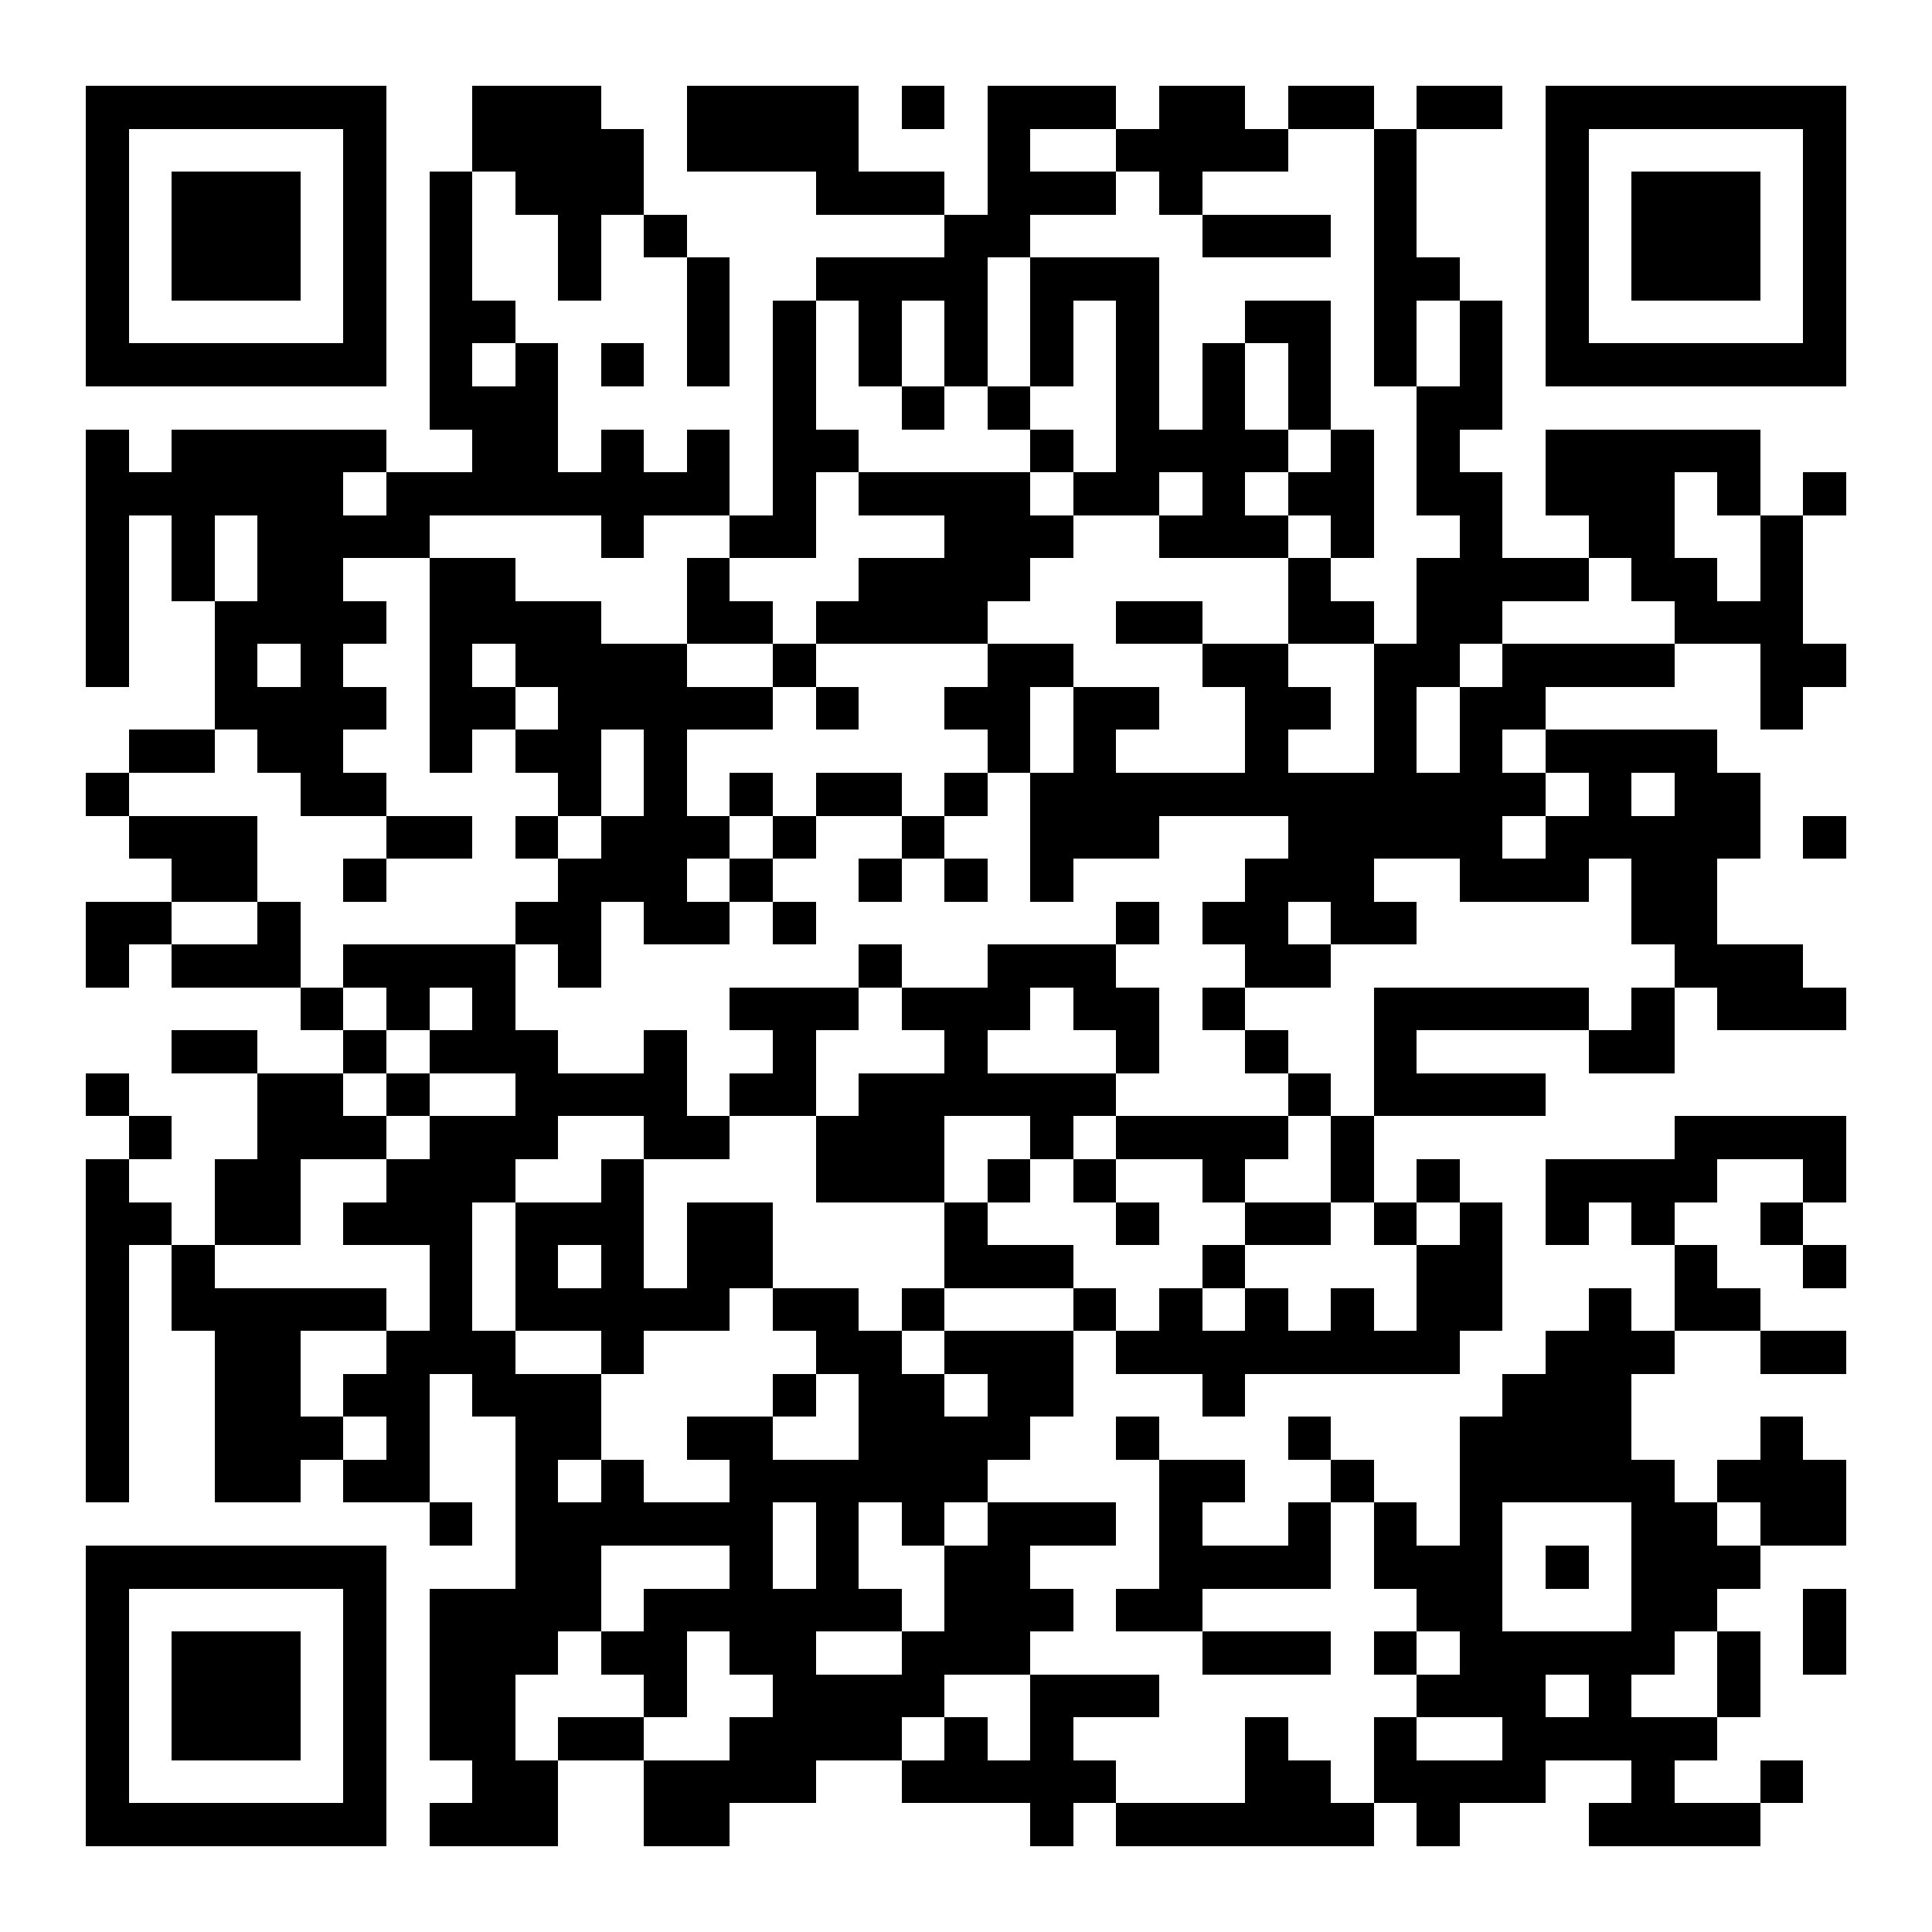
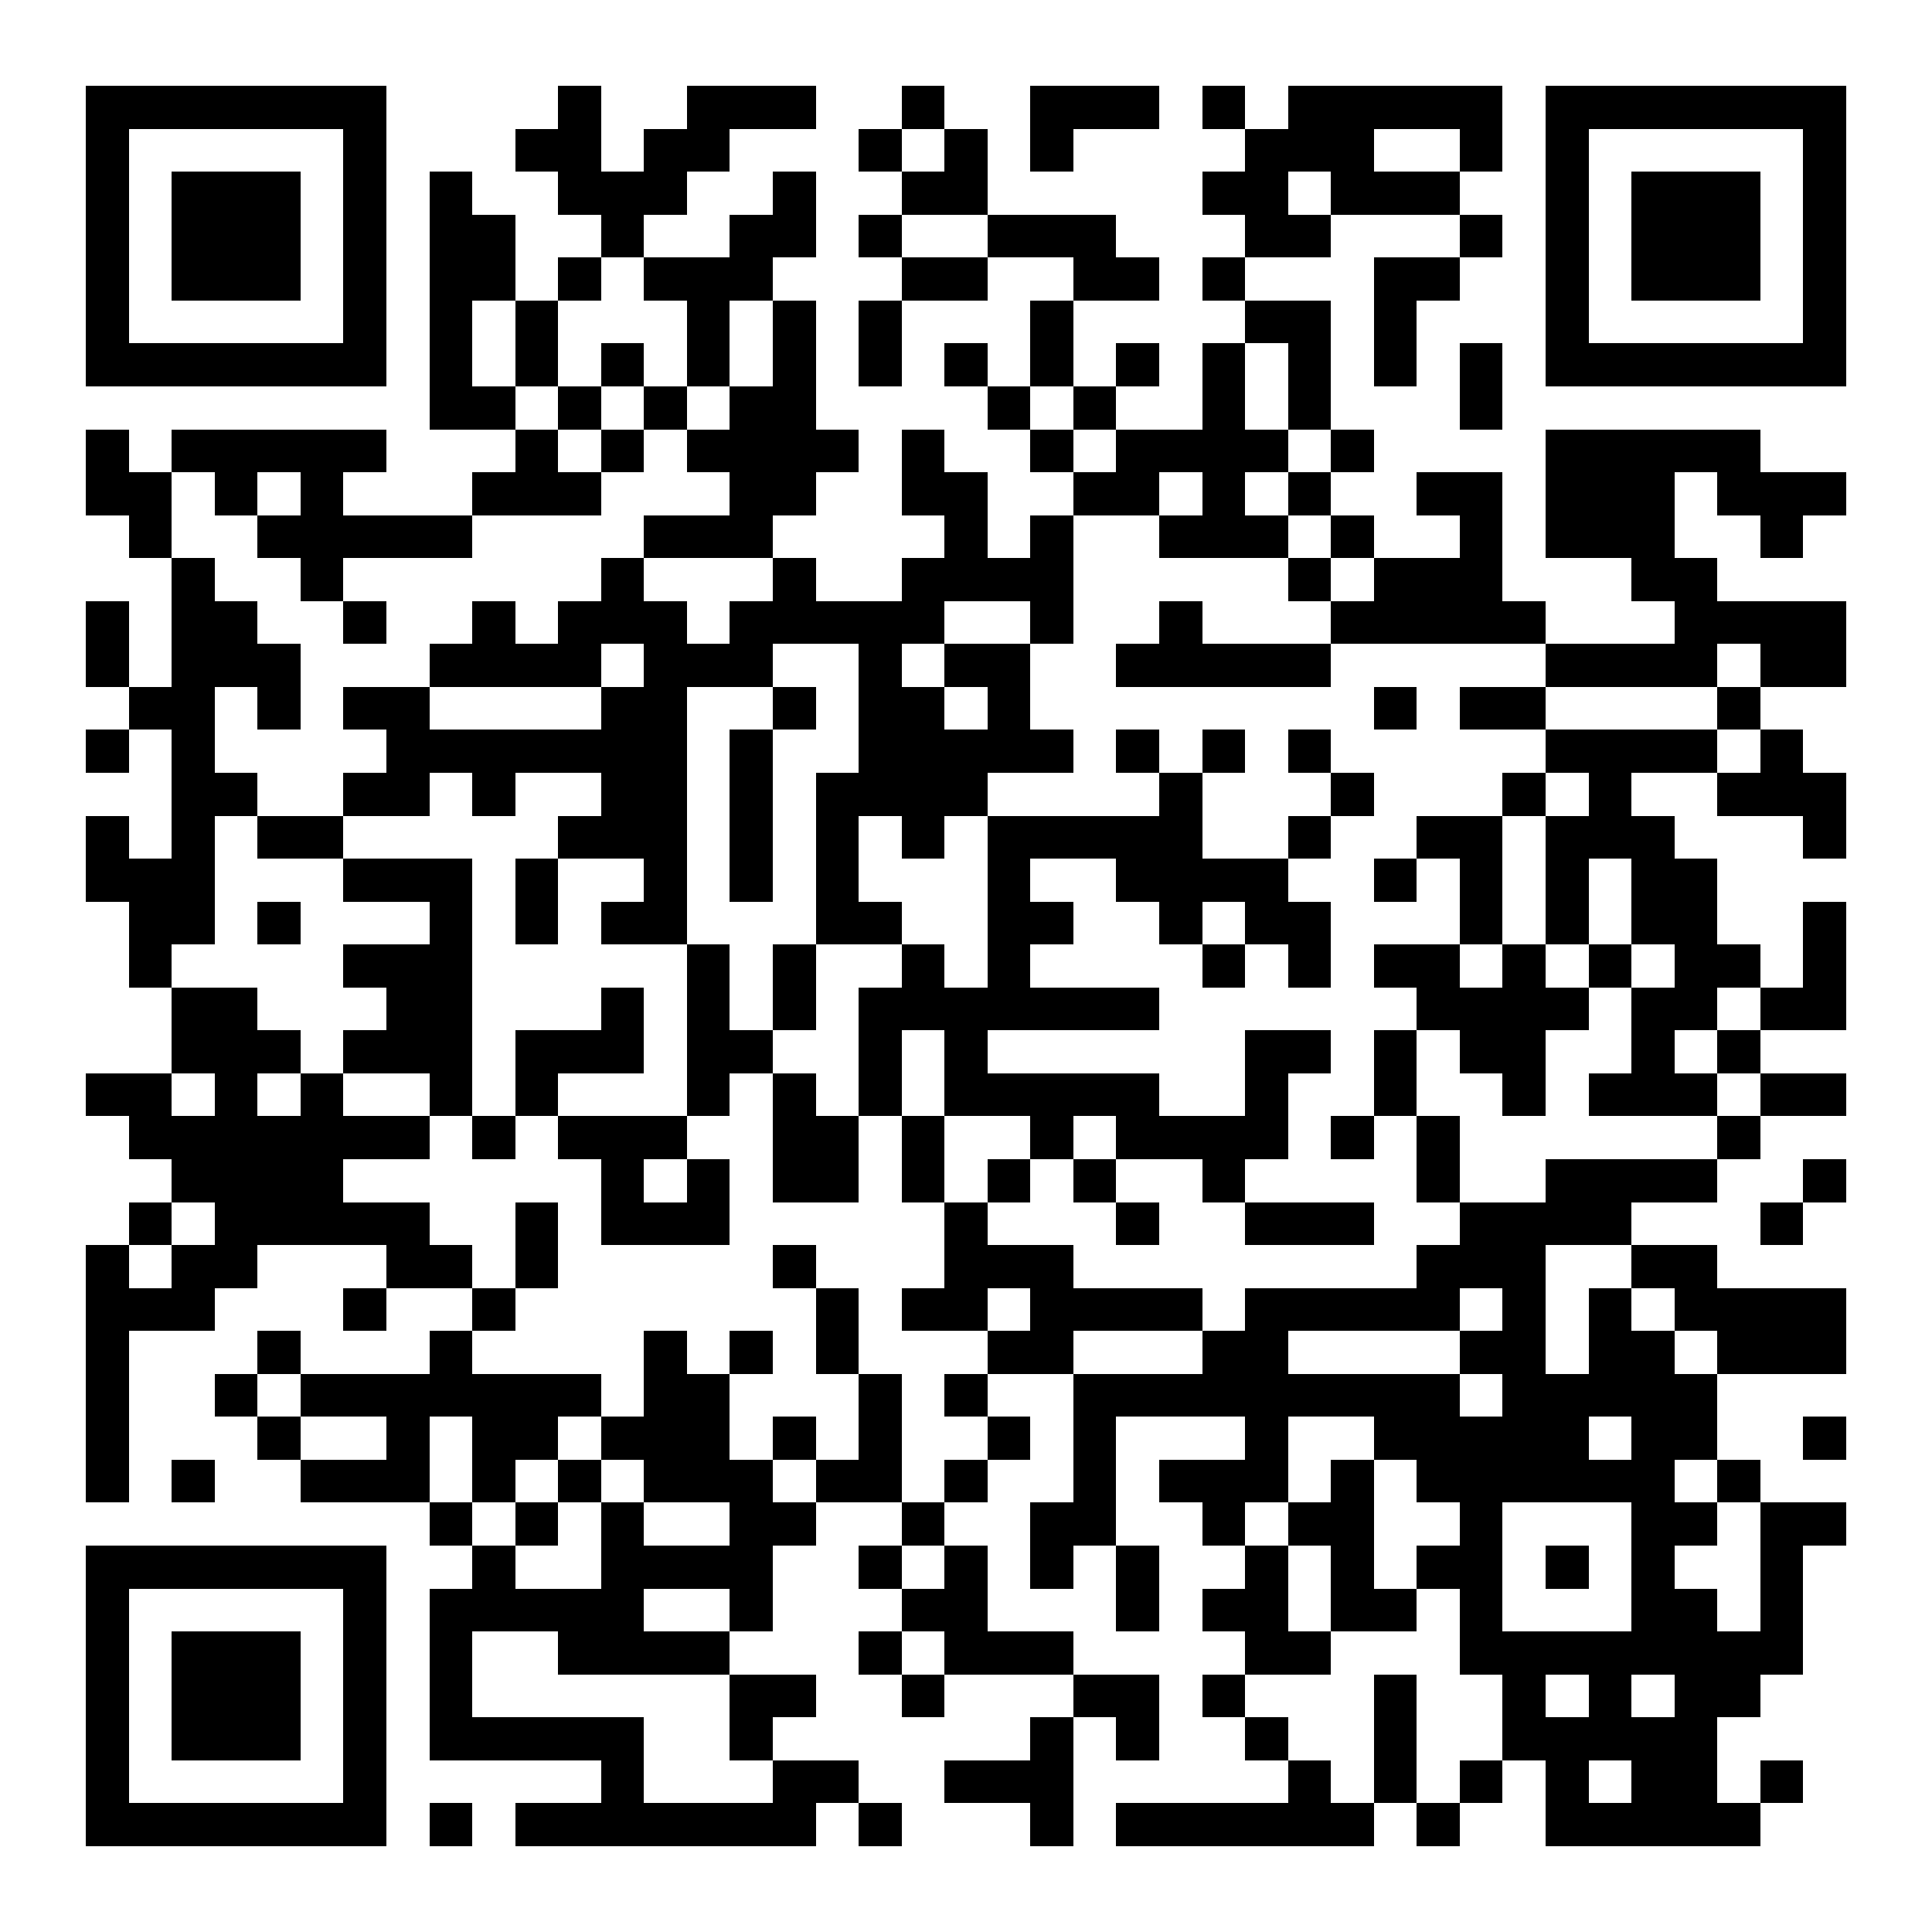
<svg xmlns="http://www.w3.org/2000/svg" viewBox="0 0 45 45" shape-rendering="crispEdges">
  <rect width="45" height="45" fill="#fff" />
-   <path d="M2,2h1v1h-1zM3,2h1v1h-1zM4,2h1v1h-1zM5,2h1v1h-1zM6,2h1v1h-1zM7,2h1v1h-1zM8,2h1v1h-1zM11,2h1v1h-1zM12,2h1v1h-1zM13,2h1v1h-1zM16,2h1v1h-1zM17,2h1v1h-1zM18,2h1v1h-1zM19,2h1v1h-1zM21,2h1v1h-1zM23,2h1v1h-1zM24,2h1v1h-1zM25,2h1v1h-1zM27,2h1v1h-1zM28,2h1v1h-1zM30,2h1v1h-1zM31,2h1v1h-1zM33,2h1v1h-1zM34,2h1v1h-1zM36,2h1v1h-1zM37,2h1v1h-1zM38,2h1v1h-1zM39,2h1v1h-1zM40,2h1v1h-1zM41,2h1v1h-1zM42,2h1v1h-1zM2,3h1v1h-1zM8,3h1v1h-1zM11,3h1v1h-1zM12,3h1v1h-1zM13,3h1v1h-1zM14,3h1v1h-1zM16,3h1v1h-1zM17,3h1v1h-1zM18,3h1v1h-1zM19,3h1v1h-1zM23,3h1v1h-1zM26,3h1v1h-1zM27,3h1v1h-1zM28,3h1v1h-1zM29,3h1v1h-1zM32,3h1v1h-1zM36,3h1v1h-1zM42,3h1v1h-1zM2,4h1v1h-1zM4,4h1v1h-1zM5,4h1v1h-1zM6,4h1v1h-1zM8,4h1v1h-1zM10,4h1v1h-1zM12,4h1v1h-1zM13,4h1v1h-1zM14,4h1v1h-1zM19,4h1v1h-1zM20,4h1v1h-1zM21,4h1v1h-1zM23,4h1v1h-1zM24,4h1v1h-1zM25,4h1v1h-1zM27,4h1v1h-1zM32,4h1v1h-1zM36,4h1v1h-1zM38,4h1v1h-1zM39,4h1v1h-1zM40,4h1v1h-1zM42,4h1v1h-1zM2,5h1v1h-1zM4,5h1v1h-1zM5,5h1v1h-1zM6,5h1v1h-1zM8,5h1v1h-1zM10,5h1v1h-1zM13,5h1v1h-1zM15,5h1v1h-1zM22,5h1v1h-1zM23,5h1v1h-1zM28,5h1v1h-1zM29,5h1v1h-1zM30,5h1v1h-1zM32,5h1v1h-1zM36,5h1v1h-1zM38,5h1v1h-1zM39,5h1v1h-1zM40,5h1v1h-1zM42,5h1v1h-1zM2,6h1v1h-1zM4,6h1v1h-1zM5,6h1v1h-1zM6,6h1v1h-1zM8,6h1v1h-1zM10,6h1v1h-1zM13,6h1v1h-1zM16,6h1v1h-1zM19,6h1v1h-1zM20,6h1v1h-1zM21,6h1v1h-1zM22,6h1v1h-1zM24,6h1v1h-1zM25,6h1v1h-1zM26,6h1v1h-1zM32,6h1v1h-1zM33,6h1v1h-1zM36,6h1v1h-1zM38,6h1v1h-1zM39,6h1v1h-1zM40,6h1v1h-1zM42,6h1v1h-1zM2,7h1v1h-1zM8,7h1v1h-1zM10,7h1v1h-1zM11,7h1v1h-1zM16,7h1v1h-1zM18,7h1v1h-1zM20,7h1v1h-1zM22,7h1v1h-1zM24,7h1v1h-1zM26,7h1v1h-1zM29,7h1v1h-1zM30,7h1v1h-1zM32,7h1v1h-1zM34,7h1v1h-1zM36,7h1v1h-1zM42,7h1v1h-1zM2,8h1v1h-1zM3,8h1v1h-1zM4,8h1v1h-1zM5,8h1v1h-1zM6,8h1v1h-1zM7,8h1v1h-1zM8,8h1v1h-1zM10,8h1v1h-1zM12,8h1v1h-1zM14,8h1v1h-1zM16,8h1v1h-1zM18,8h1v1h-1zM20,8h1v1h-1zM22,8h1v1h-1zM24,8h1v1h-1zM26,8h1v1h-1zM28,8h1v1h-1zM30,8h1v1h-1zM32,8h1v1h-1zM34,8h1v1h-1zM36,8h1v1h-1zM37,8h1v1h-1zM38,8h1v1h-1zM39,8h1v1h-1zM40,8h1v1h-1zM41,8h1v1h-1zM42,8h1v1h-1zM10,9h1v1h-1zM11,9h1v1h-1zM12,9h1v1h-1zM18,9h1v1h-1zM21,9h1v1h-1zM23,9h1v1h-1zM26,9h1v1h-1zM28,9h1v1h-1zM30,9h1v1h-1zM33,9h1v1h-1zM34,9h1v1h-1zM2,10h1v1h-1zM4,10h1v1h-1zM5,10h1v1h-1zM6,10h1v1h-1zM7,10h1v1h-1zM8,10h1v1h-1zM11,10h1v1h-1zM12,10h1v1h-1zM14,10h1v1h-1zM16,10h1v1h-1zM18,10h1v1h-1zM19,10h1v1h-1zM24,10h1v1h-1zM26,10h1v1h-1zM27,10h1v1h-1zM28,10h1v1h-1zM29,10h1v1h-1zM31,10h1v1h-1zM33,10h1v1h-1zM36,10h1v1h-1zM37,10h1v1h-1zM38,10h1v1h-1zM39,10h1v1h-1zM40,10h1v1h-1zM2,11h1v1h-1zM3,11h1v1h-1zM4,11h1v1h-1zM5,11h1v1h-1zM6,11h1v1h-1zM7,11h1v1h-1zM9,11h1v1h-1zM10,11h1v1h-1zM11,11h1v1h-1zM12,11h1v1h-1zM13,11h1v1h-1zM14,11h1v1h-1zM15,11h1v1h-1zM16,11h1v1h-1zM18,11h1v1h-1zM20,11h1v1h-1zM21,11h1v1h-1zM22,11h1v1h-1zM23,11h1v1h-1zM25,11h1v1h-1zM26,11h1v1h-1zM28,11h1v1h-1zM30,11h1v1h-1zM31,11h1v1h-1zM33,11h1v1h-1zM34,11h1v1h-1zM36,11h1v1h-1zM37,11h1v1h-1zM38,11h1v1h-1zM40,11h1v1h-1zM42,11h1v1h-1zM2,12h1v1h-1zM4,12h1v1h-1zM6,12h1v1h-1zM7,12h1v1h-1zM8,12h1v1h-1zM9,12h1v1h-1zM14,12h1v1h-1zM17,12h1v1h-1zM18,12h1v1h-1zM22,12h1v1h-1zM23,12h1v1h-1zM24,12h1v1h-1zM27,12h1v1h-1zM28,12h1v1h-1zM29,12h1v1h-1zM31,12h1v1h-1zM34,12h1v1h-1zM37,12h1v1h-1zM38,12h1v1h-1zM41,12h1v1h-1zM2,13h1v1h-1zM4,13h1v1h-1zM6,13h1v1h-1zM7,13h1v1h-1zM10,13h1v1h-1zM11,13h1v1h-1zM16,13h1v1h-1zM20,13h1v1h-1zM21,13h1v1h-1zM22,13h1v1h-1zM23,13h1v1h-1zM30,13h1v1h-1zM33,13h1v1h-1zM34,13h1v1h-1zM35,13h1v1h-1zM36,13h1v1h-1zM38,13h1v1h-1zM39,13h1v1h-1zM41,13h1v1h-1zM2,14h1v1h-1zM5,14h1v1h-1zM6,14h1v1h-1zM7,14h1v1h-1zM8,14h1v1h-1zM10,14h1v1h-1zM11,14h1v1h-1zM12,14h1v1h-1zM13,14h1v1h-1zM16,14h1v1h-1zM17,14h1v1h-1zM19,14h1v1h-1zM20,14h1v1h-1zM21,14h1v1h-1zM22,14h1v1h-1zM26,14h1v1h-1zM27,14h1v1h-1zM30,14h1v1h-1zM31,14h1v1h-1zM33,14h1v1h-1zM34,14h1v1h-1zM39,14h1v1h-1zM40,14h1v1h-1zM41,14h1v1h-1zM2,15h1v1h-1zM5,15h1v1h-1zM7,15h1v1h-1zM10,15h1v1h-1zM12,15h1v1h-1zM13,15h1v1h-1zM14,15h1v1h-1zM15,15h1v1h-1zM18,15h1v1h-1zM23,15h1v1h-1zM24,15h1v1h-1zM28,15h1v1h-1zM29,15h1v1h-1zM32,15h1v1h-1zM33,15h1v1h-1zM35,15h1v1h-1zM36,15h1v1h-1zM37,15h1v1h-1zM38,15h1v1h-1zM41,15h1v1h-1zM42,15h1v1h-1zM5,16h1v1h-1zM6,16h1v1h-1zM7,16h1v1h-1zM8,16h1v1h-1zM10,16h1v1h-1zM11,16h1v1h-1zM13,16h1v1h-1zM14,16h1v1h-1zM15,16h1v1h-1zM16,16h1v1h-1zM17,16h1v1h-1zM19,16h1v1h-1zM22,16h1v1h-1zM23,16h1v1h-1zM25,16h1v1h-1zM26,16h1v1h-1zM29,16h1v1h-1zM30,16h1v1h-1zM32,16h1v1h-1zM34,16h1v1h-1zM35,16h1v1h-1zM41,16h1v1h-1zM3,17h1v1h-1zM4,17h1v1h-1zM6,17h1v1h-1zM7,17h1v1h-1zM10,17h1v1h-1zM12,17h1v1h-1zM13,17h1v1h-1zM15,17h1v1h-1zM23,17h1v1h-1zM25,17h1v1h-1zM29,17h1v1h-1zM32,17h1v1h-1zM34,17h1v1h-1zM36,17h1v1h-1zM37,17h1v1h-1zM38,17h1v1h-1zM39,17h1v1h-1zM2,18h1v1h-1zM7,18h1v1h-1zM8,18h1v1h-1zM13,18h1v1h-1zM15,18h1v1h-1zM17,18h1v1h-1zM19,18h1v1h-1zM20,18h1v1h-1zM22,18h1v1h-1zM24,18h1v1h-1zM25,18h1v1h-1zM26,18h1v1h-1zM27,18h1v1h-1zM28,18h1v1h-1zM29,18h1v1h-1zM30,18h1v1h-1zM31,18h1v1h-1zM32,18h1v1h-1zM33,18h1v1h-1zM34,18h1v1h-1zM35,18h1v1h-1zM37,18h1v1h-1zM39,18h1v1h-1zM40,18h1v1h-1zM3,19h1v1h-1zM4,19h1v1h-1zM5,19h1v1h-1zM9,19h1v1h-1zM10,19h1v1h-1zM12,19h1v1h-1zM14,19h1v1h-1zM15,19h1v1h-1zM16,19h1v1h-1zM18,19h1v1h-1zM21,19h1v1h-1zM24,19h1v1h-1zM25,19h1v1h-1zM26,19h1v1h-1zM30,19h1v1h-1zM31,19h1v1h-1zM32,19h1v1h-1zM33,19h1v1h-1zM34,19h1v1h-1zM36,19h1v1h-1zM37,19h1v1h-1zM38,19h1v1h-1zM39,19h1v1h-1zM40,19h1v1h-1zM42,19h1v1h-1zM4,20h1v1h-1zM5,20h1v1h-1zM8,20h1v1h-1zM13,20h1v1h-1zM14,20h1v1h-1zM15,20h1v1h-1zM17,20h1v1h-1zM20,20h1v1h-1zM22,20h1v1h-1zM24,20h1v1h-1zM29,20h1v1h-1zM30,20h1v1h-1zM31,20h1v1h-1zM34,20h1v1h-1zM35,20h1v1h-1zM36,20h1v1h-1zM38,20h1v1h-1zM39,20h1v1h-1zM2,21h1v1h-1zM3,21h1v1h-1zM6,21h1v1h-1zM12,21h1v1h-1zM13,21h1v1h-1zM15,21h1v1h-1zM16,21h1v1h-1zM18,21h1v1h-1zM26,21h1v1h-1zM28,21h1v1h-1zM29,21h1v1h-1zM31,21h1v1h-1zM32,21h1v1h-1zM38,21h1v1h-1zM39,21h1v1h-1zM2,22h1v1h-1zM4,22h1v1h-1zM5,22h1v1h-1zM6,22h1v1h-1zM8,22h1v1h-1zM9,22h1v1h-1zM10,22h1v1h-1zM11,22h1v1h-1zM13,22h1v1h-1zM20,22h1v1h-1zM23,22h1v1h-1zM24,22h1v1h-1zM25,22h1v1h-1zM29,22h1v1h-1zM30,22h1v1h-1zM39,22h1v1h-1zM40,22h1v1h-1zM41,22h1v1h-1zM7,23h1v1h-1zM9,23h1v1h-1zM11,23h1v1h-1zM17,23h1v1h-1zM18,23h1v1h-1zM19,23h1v1h-1zM21,23h1v1h-1zM22,23h1v1h-1zM23,23h1v1h-1zM25,23h1v1h-1zM26,23h1v1h-1zM28,23h1v1h-1zM32,23h1v1h-1zM33,23h1v1h-1zM34,23h1v1h-1zM35,23h1v1h-1zM36,23h1v1h-1zM38,23h1v1h-1zM40,23h1v1h-1zM41,23h1v1h-1zM42,23h1v1h-1zM4,24h1v1h-1zM5,24h1v1h-1zM8,24h1v1h-1zM10,24h1v1h-1zM11,24h1v1h-1zM12,24h1v1h-1zM15,24h1v1h-1zM18,24h1v1h-1zM22,24h1v1h-1zM26,24h1v1h-1zM29,24h1v1h-1zM32,24h1v1h-1zM37,24h1v1h-1zM38,24h1v1h-1zM2,25h1v1h-1zM6,25h1v1h-1zM7,25h1v1h-1zM9,25h1v1h-1zM12,25h1v1h-1zM13,25h1v1h-1zM14,25h1v1h-1zM15,25h1v1h-1zM17,25h1v1h-1zM18,25h1v1h-1zM20,25h1v1h-1zM21,25h1v1h-1zM22,25h1v1h-1zM23,25h1v1h-1zM24,25h1v1h-1zM25,25h1v1h-1zM30,25h1v1h-1zM32,25h1v1h-1zM33,25h1v1h-1zM34,25h1v1h-1zM35,25h1v1h-1zM3,26h1v1h-1zM6,26h1v1h-1zM7,26h1v1h-1zM8,26h1v1h-1zM10,26h1v1h-1zM11,26h1v1h-1zM12,26h1v1h-1zM15,26h1v1h-1zM16,26h1v1h-1zM19,26h1v1h-1zM20,26h1v1h-1zM21,26h1v1h-1zM24,26h1v1h-1zM26,26h1v1h-1zM27,26h1v1h-1zM28,26h1v1h-1zM29,26h1v1h-1zM31,26h1v1h-1zM39,26h1v1h-1zM40,26h1v1h-1zM41,26h1v1h-1zM42,26h1v1h-1zM2,27h1v1h-1zM5,27h1v1h-1zM6,27h1v1h-1zM9,27h1v1h-1zM10,27h1v1h-1zM11,27h1v1h-1zM14,27h1v1h-1zM19,27h1v1h-1zM20,27h1v1h-1zM21,27h1v1h-1zM23,27h1v1h-1zM25,27h1v1h-1zM28,27h1v1h-1zM31,27h1v1h-1zM33,27h1v1h-1zM36,27h1v1h-1zM37,27h1v1h-1zM38,27h1v1h-1zM39,27h1v1h-1zM42,27h1v1h-1zM2,28h1v1h-1zM3,28h1v1h-1zM5,28h1v1h-1zM6,28h1v1h-1zM8,28h1v1h-1zM9,28h1v1h-1zM10,28h1v1h-1zM12,28h1v1h-1zM13,28h1v1h-1zM14,28h1v1h-1zM16,28h1v1h-1zM17,28h1v1h-1zM22,28h1v1h-1zM26,28h1v1h-1zM29,28h1v1h-1zM30,28h1v1h-1zM32,28h1v1h-1zM34,28h1v1h-1zM36,28h1v1h-1zM38,28h1v1h-1zM41,28h1v1h-1zM2,29h1v1h-1zM4,29h1v1h-1zM10,29h1v1h-1zM12,29h1v1h-1zM14,29h1v1h-1zM16,29h1v1h-1zM17,29h1v1h-1zM22,29h1v1h-1zM23,29h1v1h-1zM24,29h1v1h-1zM28,29h1v1h-1zM33,29h1v1h-1zM34,29h1v1h-1zM39,29h1v1h-1zM42,29h1v1h-1zM2,30h1v1h-1zM4,30h1v1h-1zM5,30h1v1h-1zM6,30h1v1h-1zM7,30h1v1h-1zM8,30h1v1h-1zM10,30h1v1h-1zM12,30h1v1h-1zM13,30h1v1h-1zM14,30h1v1h-1zM15,30h1v1h-1zM16,30h1v1h-1zM18,30h1v1h-1zM19,30h1v1h-1zM21,30h1v1h-1zM25,30h1v1h-1zM27,30h1v1h-1zM29,30h1v1h-1zM31,30h1v1h-1zM33,30h1v1h-1zM34,30h1v1h-1zM37,30h1v1h-1zM39,30h1v1h-1zM40,30h1v1h-1zM2,31h1v1h-1zM5,31h1v1h-1zM6,31h1v1h-1zM9,31h1v1h-1zM10,31h1v1h-1zM11,31h1v1h-1zM14,31h1v1h-1zM19,31h1v1h-1zM20,31h1v1h-1zM22,31h1v1h-1zM23,31h1v1h-1zM24,31h1v1h-1zM26,31h1v1h-1zM27,31h1v1h-1zM28,31h1v1h-1zM29,31h1v1h-1zM30,31h1v1h-1zM31,31h1v1h-1zM32,31h1v1h-1zM33,31h1v1h-1zM36,31h1v1h-1zM37,31h1v1h-1zM38,31h1v1h-1zM41,31h1v1h-1zM42,31h1v1h-1zM2,32h1v1h-1zM5,32h1v1h-1zM6,32h1v1h-1zM8,32h1v1h-1zM9,32h1v1h-1zM11,32h1v1h-1zM12,32h1v1h-1zM13,32h1v1h-1zM18,32h1v1h-1zM20,32h1v1h-1zM21,32h1v1h-1zM23,32h1v1h-1zM24,32h1v1h-1zM28,32h1v1h-1zM35,32h1v1h-1zM36,32h1v1h-1zM37,32h1v1h-1zM2,33h1v1h-1zM5,33h1v1h-1zM6,33h1v1h-1zM7,33h1v1h-1zM9,33h1v1h-1zM12,33h1v1h-1zM13,33h1v1h-1zM16,33h1v1h-1zM17,33h1v1h-1zM20,33h1v1h-1zM21,33h1v1h-1zM22,33h1v1h-1zM23,33h1v1h-1zM26,33h1v1h-1zM30,33h1v1h-1zM34,33h1v1h-1zM35,33h1v1h-1zM36,33h1v1h-1zM37,33h1v1h-1zM41,33h1v1h-1zM2,34h1v1h-1zM5,34h1v1h-1zM6,34h1v1h-1zM8,34h1v1h-1zM9,34h1v1h-1zM12,34h1v1h-1zM14,34h1v1h-1zM17,34h1v1h-1zM18,34h1v1h-1zM19,34h1v1h-1zM20,34h1v1h-1zM21,34h1v1h-1zM22,34h1v1h-1zM27,34h1v1h-1zM28,34h1v1h-1zM31,34h1v1h-1zM34,34h1v1h-1zM35,34h1v1h-1zM36,34h1v1h-1zM37,34h1v1h-1zM38,34h1v1h-1zM40,34h1v1h-1zM41,34h1v1h-1zM42,34h1v1h-1zM10,35h1v1h-1zM12,35h1v1h-1zM13,35h1v1h-1zM14,35h1v1h-1zM15,35h1v1h-1zM16,35h1v1h-1zM17,35h1v1h-1zM19,35h1v1h-1zM21,35h1v1h-1zM23,35h1v1h-1zM24,35h1v1h-1zM25,35h1v1h-1zM27,35h1v1h-1zM30,35h1v1h-1zM32,35h1v1h-1zM34,35h1v1h-1zM38,35h1v1h-1zM39,35h1v1h-1zM41,35h1v1h-1zM42,35h1v1h-1zM2,36h1v1h-1zM3,36h1v1h-1zM4,36h1v1h-1zM5,36h1v1h-1zM6,36h1v1h-1zM7,36h1v1h-1zM8,36h1v1h-1zM12,36h1v1h-1zM13,36h1v1h-1zM17,36h1v1h-1zM19,36h1v1h-1zM22,36h1v1h-1zM23,36h1v1h-1zM27,36h1v1h-1zM28,36h1v1h-1zM29,36h1v1h-1zM30,36h1v1h-1zM32,36h1v1h-1zM33,36h1v1h-1zM34,36h1v1h-1zM36,36h1v1h-1zM38,36h1v1h-1zM39,36h1v1h-1zM40,36h1v1h-1zM2,37h1v1h-1zM8,37h1v1h-1zM10,37h1v1h-1zM11,37h1v1h-1zM12,37h1v1h-1zM13,37h1v1h-1zM15,37h1v1h-1zM16,37h1v1h-1zM17,37h1v1h-1zM18,37h1v1h-1zM19,37h1v1h-1zM20,37h1v1h-1zM22,37h1v1h-1zM23,37h1v1h-1zM24,37h1v1h-1zM26,37h1v1h-1zM27,37h1v1h-1zM33,37h1v1h-1zM34,37h1v1h-1zM38,37h1v1h-1zM39,37h1v1h-1zM42,37h1v1h-1zM2,38h1v1h-1zM4,38h1v1h-1zM5,38h1v1h-1zM6,38h1v1h-1zM8,38h1v1h-1zM10,38h1v1h-1zM11,38h1v1h-1zM12,38h1v1h-1zM14,38h1v1h-1zM15,38h1v1h-1zM17,38h1v1h-1zM18,38h1v1h-1zM21,38h1v1h-1zM22,38h1v1h-1zM23,38h1v1h-1zM28,38h1v1h-1zM29,38h1v1h-1zM30,38h1v1h-1zM32,38h1v1h-1zM34,38h1v1h-1zM35,38h1v1h-1zM36,38h1v1h-1zM37,38h1v1h-1zM38,38h1v1h-1zM40,38h1v1h-1zM42,38h1v1h-1zM2,39h1v1h-1zM4,39h1v1h-1zM5,39h1v1h-1zM6,39h1v1h-1zM8,39h1v1h-1zM10,39h1v1h-1zM11,39h1v1h-1zM15,39h1v1h-1zM18,39h1v1h-1zM19,39h1v1h-1zM20,39h1v1h-1zM21,39h1v1h-1zM24,39h1v1h-1zM25,39h1v1h-1zM26,39h1v1h-1zM33,39h1v1h-1zM34,39h1v1h-1zM35,39h1v1h-1zM37,39h1v1h-1zM40,39h1v1h-1zM2,40h1v1h-1zM4,40h1v1h-1zM5,40h1v1h-1zM6,40h1v1h-1zM8,40h1v1h-1zM10,40h1v1h-1zM11,40h1v1h-1zM13,40h1v1h-1zM14,40h1v1h-1zM17,40h1v1h-1zM18,40h1v1h-1zM19,40h1v1h-1zM20,40h1v1h-1zM22,40h1v1h-1zM24,40h1v1h-1zM29,40h1v1h-1zM32,40h1v1h-1zM35,40h1v1h-1zM36,40h1v1h-1zM37,40h1v1h-1zM38,40h1v1h-1zM39,40h1v1h-1zM2,41h1v1h-1zM8,41h1v1h-1zM11,41h1v1h-1zM12,41h1v1h-1zM15,41h1v1h-1zM16,41h1v1h-1zM17,41h1v1h-1zM18,41h1v1h-1zM21,41h1v1h-1zM22,41h1v1h-1zM23,41h1v1h-1zM24,41h1v1h-1zM25,41h1v1h-1zM29,41h1v1h-1zM30,41h1v1h-1zM32,41h1v1h-1zM33,41h1v1h-1zM34,41h1v1h-1zM35,41h1v1h-1zM38,41h1v1h-1zM41,41h1v1h-1zM2,42h1v1h-1zM3,42h1v1h-1zM4,42h1v1h-1zM5,42h1v1h-1zM6,42h1v1h-1zM7,42h1v1h-1zM8,42h1v1h-1zM10,42h1v1h-1zM11,42h1v1h-1zM12,42h1v1h-1zM15,42h1v1h-1zM16,42h1v1h-1zM24,42h1v1h-1zM26,42h1v1h-1zM27,42h1v1h-1zM28,42h1v1h-1zM29,42h1v1h-1zM30,42h1v1h-1zM31,42h1v1h-1zM33,42h1v1h-1zM37,42h1v1h-1zM38,42h1v1h-1zM39,42h1v1h-1zM40,42h1v1h-1z" fill="#000" />
+   <path d="M2,2h1v1h-1zM3,2h1v1h-1zM4,2h1v1h-1zM5,2h1v1h-1zM6,2h1v1h-1zM7,2h1v1h-1zM8,2h1v1h-1zM13,2h1v1h-1zM16,2h1v1h-1zM17,2h1v1h-1zM18,2h1v1h-1zM21,2h1v1h-1zM24,2h1v1h-1zM25,2h1v1h-1zM26,2h1v1h-1zM28,2h1v1h-1zM30,2h1v1h-1zM31,2h1v1h-1zM32,2h1v1h-1zM33,2h1v1h-1zM34,2h1v1h-1zM36,2h1v1h-1zM37,2h1v1h-1zM38,2h1v1h-1zM39,2h1v1h-1zM40,2h1v1h-1zM41,2h1v1h-1zM42,2h1v1h-1zM2,3h1v1h-1zM8,3h1v1h-1zM12,3h1v1h-1zM13,3h1v1h-1zM15,3h1v1h-1zM16,3h1v1h-1zM20,3h1v1h-1zM22,3h1v1h-1zM24,3h1v1h-1zM29,3h1v1h-1zM30,3h1v1h-1zM31,3h1v1h-1zM34,3h1v1h-1zM36,3h1v1h-1zM42,3h1v1h-1zM2,4h1v1h-1zM4,4h1v1h-1zM5,4h1v1h-1zM6,4h1v1h-1zM8,4h1v1h-1zM10,4h1v1h-1zM13,4h1v1h-1zM14,4h1v1h-1zM15,4h1v1h-1zM18,4h1v1h-1zM21,4h1v1h-1zM22,4h1v1h-1zM28,4h1v1h-1zM29,4h1v1h-1zM31,4h1v1h-1zM32,4h1v1h-1zM33,4h1v1h-1zM36,4h1v1h-1zM38,4h1v1h-1zM39,4h1v1h-1zM40,4h1v1h-1zM42,4h1v1h-1zM2,5h1v1h-1zM4,5h1v1h-1zM5,5h1v1h-1zM6,5h1v1h-1zM8,5h1v1h-1zM10,5h1v1h-1zM11,5h1v1h-1zM14,5h1v1h-1zM17,5h1v1h-1zM18,5h1v1h-1zM20,5h1v1h-1zM23,5h1v1h-1zM24,5h1v1h-1zM25,5h1v1h-1zM29,5h1v1h-1zM30,5h1v1h-1zM34,5h1v1h-1zM36,5h1v1h-1zM38,5h1v1h-1zM39,5h1v1h-1zM40,5h1v1h-1zM42,5h1v1h-1zM2,6h1v1h-1zM4,6h1v1h-1zM5,6h1v1h-1zM6,6h1v1h-1zM8,6h1v1h-1zM10,6h1v1h-1zM11,6h1v1h-1zM13,6h1v1h-1zM15,6h1v1h-1zM16,6h1v1h-1zM17,6h1v1h-1zM21,6h1v1h-1zM22,6h1v1h-1zM25,6h1v1h-1zM26,6h1v1h-1zM28,6h1v1h-1zM32,6h1v1h-1zM33,6h1v1h-1zM36,6h1v1h-1zM38,6h1v1h-1zM39,6h1v1h-1zM40,6h1v1h-1zM42,6h1v1h-1zM2,7h1v1h-1zM8,7h1v1h-1zM10,7h1v1h-1zM12,7h1v1h-1zM16,7h1v1h-1zM18,7h1v1h-1zM20,7h1v1h-1zM24,7h1v1h-1zM29,7h1v1h-1zM30,7h1v1h-1zM32,7h1v1h-1zM36,7h1v1h-1zM42,7h1v1h-1zM2,8h1v1h-1zM3,8h1v1h-1zM4,8h1v1h-1zM5,8h1v1h-1zM6,8h1v1h-1zM7,8h1v1h-1zM8,8h1v1h-1zM10,8h1v1h-1zM12,8h1v1h-1zM14,8h1v1h-1zM16,8h1v1h-1zM18,8h1v1h-1zM20,8h1v1h-1zM22,8h1v1h-1zM24,8h1v1h-1zM26,8h1v1h-1zM28,8h1v1h-1zM30,8h1v1h-1zM32,8h1v1h-1zM34,8h1v1h-1zM36,8h1v1h-1zM37,8h1v1h-1zM38,8h1v1h-1zM39,8h1v1h-1zM40,8h1v1h-1zM41,8h1v1h-1zM42,8h1v1h-1zM10,9h1v1h-1zM11,9h1v1h-1zM13,9h1v1h-1zM15,9h1v1h-1zM17,9h1v1h-1zM18,9h1v1h-1zM23,9h1v1h-1zM25,9h1v1h-1zM28,9h1v1h-1zM30,9h1v1h-1zM34,9h1v1h-1zM2,10h1v1h-1zM4,10h1v1h-1zM5,10h1v1h-1zM6,10h1v1h-1zM7,10h1v1h-1zM8,10h1v1h-1zM12,10h1v1h-1zM14,10h1v1h-1zM16,10h1v1h-1zM17,10h1v1h-1zM18,10h1v1h-1zM19,10h1v1h-1zM21,10h1v1h-1zM24,10h1v1h-1zM26,10h1v1h-1zM27,10h1v1h-1zM28,10h1v1h-1zM29,10h1v1h-1zM31,10h1v1h-1zM36,10h1v1h-1zM37,10h1v1h-1zM38,10h1v1h-1zM39,10h1v1h-1zM40,10h1v1h-1zM2,11h1v1h-1zM3,11h1v1h-1zM5,11h1v1h-1zM7,11h1v1h-1zM11,11h1v1h-1zM12,11h1v1h-1zM13,11h1v1h-1zM17,11h1v1h-1zM18,11h1v1h-1zM21,11h1v1h-1zM22,11h1v1h-1zM25,11h1v1h-1zM26,11h1v1h-1zM28,11h1v1h-1zM30,11h1v1h-1zM33,11h1v1h-1zM34,11h1v1h-1zM36,11h1v1h-1zM37,11h1v1h-1zM38,11h1v1h-1zM40,11h1v1h-1zM41,11h1v1h-1zM42,11h1v1h-1zM3,12h1v1h-1zM6,12h1v1h-1zM7,12h1v1h-1zM8,12h1v1h-1zM9,12h1v1h-1zM10,12h1v1h-1zM15,12h1v1h-1zM16,12h1v1h-1zM17,12h1v1h-1zM22,12h1v1h-1zM24,12h1v1h-1zM27,12h1v1h-1zM28,12h1v1h-1zM29,12h1v1h-1zM31,12h1v1h-1zM34,12h1v1h-1zM36,12h1v1h-1zM37,12h1v1h-1zM38,12h1v1h-1zM41,12h1v1h-1zM4,13h1v1h-1zM7,13h1v1h-1zM14,13h1v1h-1zM18,13h1v1h-1zM21,13h1v1h-1zM22,13h1v1h-1zM23,13h1v1h-1zM24,13h1v1h-1zM30,13h1v1h-1zM32,13h1v1h-1zM33,13h1v1h-1zM34,13h1v1h-1zM38,13h1v1h-1zM39,13h1v1h-1zM2,14h1v1h-1zM4,14h1v1h-1zM5,14h1v1h-1zM8,14h1v1h-1zM11,14h1v1h-1zM13,14h1v1h-1zM14,14h1v1h-1zM15,14h1v1h-1zM17,14h1v1h-1zM18,14h1v1h-1zM19,14h1v1h-1zM20,14h1v1h-1zM21,14h1v1h-1zM24,14h1v1h-1zM27,14h1v1h-1zM31,14h1v1h-1zM32,14h1v1h-1zM33,14h1v1h-1zM34,14h1v1h-1zM35,14h1v1h-1zM39,14h1v1h-1zM40,14h1v1h-1zM41,14h1v1h-1zM42,14h1v1h-1zM2,15h1v1h-1zM4,15h1v1h-1zM5,15h1v1h-1zM6,15h1v1h-1zM10,15h1v1h-1zM11,15h1v1h-1zM12,15h1v1h-1zM13,15h1v1h-1zM15,15h1v1h-1zM16,15h1v1h-1zM17,15h1v1h-1zM20,15h1v1h-1zM22,15h1v1h-1zM23,15h1v1h-1zM26,15h1v1h-1zM27,15h1v1h-1zM28,15h1v1h-1zM29,15h1v1h-1zM30,15h1v1h-1zM36,15h1v1h-1zM37,15h1v1h-1zM38,15h1v1h-1zM39,15h1v1h-1zM41,15h1v1h-1zM42,15h1v1h-1zM3,16h1v1h-1zM4,16h1v1h-1zM6,16h1v1h-1zM8,16h1v1h-1zM9,16h1v1h-1zM14,16h1v1h-1zM15,16h1v1h-1zM18,16h1v1h-1zM20,16h1v1h-1zM21,16h1v1h-1zM23,16h1v1h-1zM32,16h1v1h-1zM34,16h1v1h-1zM35,16h1v1h-1zM40,16h1v1h-1zM2,17h1v1h-1zM4,17h1v1h-1zM9,17h1v1h-1zM10,17h1v1h-1zM11,17h1v1h-1zM12,17h1v1h-1zM13,17h1v1h-1zM14,17h1v1h-1zM15,17h1v1h-1zM17,17h1v1h-1zM20,17h1v1h-1zM21,17h1v1h-1zM22,17h1v1h-1zM23,17h1v1h-1zM24,17h1v1h-1zM26,17h1v1h-1zM28,17h1v1h-1zM30,17h1v1h-1zM36,17h1v1h-1zM37,17h1v1h-1zM38,17h1v1h-1zM39,17h1v1h-1zM41,17h1v1h-1zM4,18h1v1h-1zM5,18h1v1h-1zM8,18h1v1h-1zM9,18h1v1h-1zM11,18h1v1h-1zM14,18h1v1h-1zM15,18h1v1h-1zM17,18h1v1h-1zM19,18h1v1h-1zM20,18h1v1h-1zM21,18h1v1h-1zM22,18h1v1h-1zM27,18h1v1h-1zM31,18h1v1h-1zM35,18h1v1h-1zM37,18h1v1h-1zM40,18h1v1h-1zM41,18h1v1h-1zM42,18h1v1h-1zM2,19h1v1h-1zM4,19h1v1h-1zM6,19h1v1h-1zM7,19h1v1h-1zM13,19h1v1h-1zM14,19h1v1h-1zM15,19h1v1h-1zM17,19h1v1h-1zM19,19h1v1h-1zM21,19h1v1h-1zM23,19h1v1h-1zM24,19h1v1h-1zM25,19h1v1h-1zM26,19h1v1h-1zM27,19h1v1h-1zM30,19h1v1h-1zM33,19h1v1h-1zM34,19h1v1h-1zM36,19h1v1h-1zM37,19h1v1h-1zM38,19h1v1h-1zM42,19h1v1h-1zM2,20h1v1h-1zM3,20h1v1h-1zM4,20h1v1h-1zM8,20h1v1h-1zM9,20h1v1h-1zM10,20h1v1h-1zM12,20h1v1h-1zM15,20h1v1h-1zM17,20h1v1h-1zM19,20h1v1h-1zM23,20h1v1h-1zM26,20h1v1h-1zM27,20h1v1h-1zM28,20h1v1h-1zM29,20h1v1h-1zM32,20h1v1h-1zM34,20h1v1h-1zM36,20h1v1h-1zM38,20h1v1h-1zM39,20h1v1h-1zM3,21h1v1h-1zM4,21h1v1h-1zM6,21h1v1h-1zM10,21h1v1h-1zM12,21h1v1h-1zM14,21h1v1h-1zM15,21h1v1h-1zM19,21h1v1h-1zM20,21h1v1h-1zM23,21h1v1h-1zM24,21h1v1h-1zM27,21h1v1h-1zM29,21h1v1h-1zM30,21h1v1h-1zM34,21h1v1h-1zM36,21h1v1h-1zM38,21h1v1h-1zM39,21h1v1h-1zM42,21h1v1h-1zM3,22h1v1h-1zM8,22h1v1h-1zM9,22h1v1h-1zM10,22h1v1h-1zM16,22h1v1h-1zM18,22h1v1h-1zM21,22h1v1h-1zM23,22h1v1h-1zM28,22h1v1h-1zM30,22h1v1h-1zM32,22h1v1h-1zM33,22h1v1h-1zM35,22h1v1h-1zM37,22h1v1h-1zM39,22h1v1h-1zM40,22h1v1h-1zM42,22h1v1h-1zM4,23h1v1h-1zM5,23h1v1h-1zM9,23h1v1h-1zM10,23h1v1h-1zM14,23h1v1h-1zM16,23h1v1h-1zM18,23h1v1h-1zM20,23h1v1h-1zM21,23h1v1h-1zM22,23h1v1h-1zM23,23h1v1h-1zM24,23h1v1h-1zM25,23h1v1h-1zM26,23h1v1h-1zM33,23h1v1h-1zM34,23h1v1h-1zM35,23h1v1h-1zM36,23h1v1h-1zM38,23h1v1h-1zM39,23h1v1h-1zM41,23h1v1h-1zM42,23h1v1h-1zM4,24h1v1h-1zM5,24h1v1h-1zM6,24h1v1h-1zM8,24h1v1h-1zM9,24h1v1h-1zM10,24h1v1h-1zM12,24h1v1h-1zM13,24h1v1h-1zM14,24h1v1h-1zM16,24h1v1h-1zM17,24h1v1h-1zM20,24h1v1h-1zM22,24h1v1h-1zM29,24h1v1h-1zM30,24h1v1h-1zM32,24h1v1h-1zM34,24h1v1h-1zM35,24h1v1h-1zM38,24h1v1h-1zM40,24h1v1h-1zM2,25h1v1h-1zM3,25h1v1h-1zM5,25h1v1h-1zM7,25h1v1h-1zM10,25h1v1h-1zM12,25h1v1h-1zM16,25h1v1h-1zM18,25h1v1h-1zM20,25h1v1h-1zM22,25h1v1h-1zM23,25h1v1h-1zM24,25h1v1h-1zM25,25h1v1h-1zM26,25h1v1h-1zM29,25h1v1h-1zM32,25h1v1h-1zM35,25h1v1h-1zM37,25h1v1h-1zM38,25h1v1h-1zM39,25h1v1h-1zM41,25h1v1h-1zM42,25h1v1h-1zM3,26h1v1h-1zM4,26h1v1h-1zM5,26h1v1h-1zM6,26h1v1h-1zM7,26h1v1h-1zM8,26h1v1h-1zM9,26h1v1h-1zM11,26h1v1h-1zM13,26h1v1h-1zM14,26h1v1h-1zM15,26h1v1h-1zM18,26h1v1h-1zM19,26h1v1h-1zM21,26h1v1h-1zM24,26h1v1h-1zM26,26h1v1h-1zM27,26h1v1h-1zM28,26h1v1h-1zM29,26h1v1h-1zM31,26h1v1h-1zM33,26h1v1h-1zM40,26h1v1h-1zM4,27h1v1h-1zM5,27h1v1h-1zM6,27h1v1h-1zM7,27h1v1h-1zM14,27h1v1h-1zM16,27h1v1h-1zM18,27h1v1h-1zM19,27h1v1h-1zM21,27h1v1h-1zM23,27h1v1h-1zM25,27h1v1h-1zM28,27h1v1h-1zM33,27h1v1h-1zM36,27h1v1h-1zM37,27h1v1h-1zM38,27h1v1h-1zM39,27h1v1h-1zM42,27h1v1h-1zM3,28h1v1h-1zM5,28h1v1h-1zM6,28h1v1h-1zM7,28h1v1h-1zM8,28h1v1h-1zM9,28h1v1h-1zM12,28h1v1h-1zM14,28h1v1h-1zM15,28h1v1h-1zM16,28h1v1h-1zM22,28h1v1h-1zM26,28h1v1h-1zM29,28h1v1h-1zM30,28h1v1h-1zM31,28h1v1h-1zM34,28h1v1h-1zM35,28h1v1h-1zM36,28h1v1h-1zM37,28h1v1h-1zM41,28h1v1h-1zM2,29h1v1h-1zM4,29h1v1h-1zM5,29h1v1h-1zM9,29h1v1h-1zM10,29h1v1h-1zM12,29h1v1h-1zM18,29h1v1h-1zM22,29h1v1h-1zM23,29h1v1h-1zM24,29h1v1h-1zM33,29h1v1h-1zM34,29h1v1h-1zM35,29h1v1h-1zM38,29h1v1h-1zM39,29h1v1h-1zM2,30h1v1h-1zM3,30h1v1h-1zM4,30h1v1h-1zM8,30h1v1h-1zM11,30h1v1h-1zM19,30h1v1h-1zM21,30h1v1h-1zM22,30h1v1h-1zM24,30h1v1h-1zM25,30h1v1h-1zM26,30h1v1h-1zM27,30h1v1h-1zM29,30h1v1h-1zM30,30h1v1h-1zM31,30h1v1h-1zM32,30h1v1h-1zM33,30h1v1h-1zM35,30h1v1h-1zM37,30h1v1h-1zM39,30h1v1h-1zM40,30h1v1h-1zM41,30h1v1h-1zM42,30h1v1h-1zM2,31h1v1h-1zM6,31h1v1h-1zM10,31h1v1h-1zM15,31h1v1h-1zM17,31h1v1h-1zM19,31h1v1h-1zM23,31h1v1h-1zM24,31h1v1h-1zM28,31h1v1h-1zM29,31h1v1h-1zM34,31h1v1h-1zM35,31h1v1h-1zM37,31h1v1h-1zM38,31h1v1h-1zM40,31h1v1h-1zM41,31h1v1h-1zM42,31h1v1h-1zM2,32h1v1h-1zM5,32h1v1h-1zM7,32h1v1h-1zM8,32h1v1h-1zM9,32h1v1h-1zM10,32h1v1h-1zM11,32h1v1h-1zM12,32h1v1h-1zM13,32h1v1h-1zM15,32h1v1h-1zM16,32h1v1h-1zM20,32h1v1h-1zM22,32h1v1h-1zM25,32h1v1h-1zM26,32h1v1h-1zM27,32h1v1h-1zM28,32h1v1h-1zM29,32h1v1h-1zM30,32h1v1h-1zM31,32h1v1h-1zM32,32h1v1h-1zM33,32h1v1h-1zM35,32h1v1h-1zM36,32h1v1h-1zM37,32h1v1h-1zM38,32h1v1h-1zM39,32h1v1h-1zM2,33h1v1h-1zM6,33h1v1h-1zM9,33h1v1h-1zM11,33h1v1h-1zM12,33h1v1h-1zM14,33h1v1h-1zM15,33h1v1h-1zM16,33h1v1h-1zM18,33h1v1h-1zM20,33h1v1h-1zM23,33h1v1h-1zM25,33h1v1h-1zM29,33h1v1h-1zM32,33h1v1h-1zM33,33h1v1h-1zM34,33h1v1h-1zM35,33h1v1h-1zM36,33h1v1h-1zM38,33h1v1h-1zM39,33h1v1h-1zM42,33h1v1h-1zM2,34h1v1h-1zM4,34h1v1h-1zM7,34h1v1h-1zM8,34h1v1h-1zM9,34h1v1h-1zM11,34h1v1h-1zM13,34h1v1h-1zM15,34h1v1h-1zM16,34h1v1h-1zM17,34h1v1h-1zM19,34h1v1h-1zM20,34h1v1h-1zM22,34h1v1h-1zM25,34h1v1h-1zM27,34h1v1h-1zM28,34h1v1h-1zM29,34h1v1h-1zM31,34h1v1h-1zM33,34h1v1h-1zM34,34h1v1h-1zM35,34h1v1h-1zM36,34h1v1h-1zM37,34h1v1h-1zM38,34h1v1h-1zM40,34h1v1h-1zM10,35h1v1h-1zM12,35h1v1h-1zM14,35h1v1h-1zM17,35h1v1h-1zM18,35h1v1h-1zM21,35h1v1h-1zM24,35h1v1h-1zM25,35h1v1h-1zM28,35h1v1h-1zM30,35h1v1h-1zM31,35h1v1h-1zM34,35h1v1h-1zM38,35h1v1h-1zM39,35h1v1h-1zM41,35h1v1h-1zM42,35h1v1h-1zM2,36h1v1h-1zM3,36h1v1h-1zM4,36h1v1h-1zM5,36h1v1h-1zM6,36h1v1h-1zM7,36h1v1h-1zM8,36h1v1h-1zM11,36h1v1h-1zM14,36h1v1h-1zM15,36h1v1h-1zM16,36h1v1h-1zM17,36h1v1h-1zM20,36h1v1h-1zM22,36h1v1h-1zM24,36h1v1h-1zM26,36h1v1h-1zM29,36h1v1h-1zM31,36h1v1h-1zM33,36h1v1h-1zM34,36h1v1h-1zM36,36h1v1h-1zM38,36h1v1h-1zM41,36h1v1h-1zM2,37h1v1h-1zM8,37h1v1h-1zM10,37h1v1h-1zM11,37h1v1h-1zM12,37h1v1h-1zM13,37h1v1h-1zM14,37h1v1h-1zM17,37h1v1h-1zM21,37h1v1h-1zM22,37h1v1h-1zM26,37h1v1h-1zM28,37h1v1h-1zM29,37h1v1h-1zM31,37h1v1h-1zM32,37h1v1h-1zM34,37h1v1h-1zM38,37h1v1h-1zM39,37h1v1h-1zM41,37h1v1h-1zM2,38h1v1h-1zM4,38h1v1h-1zM5,38h1v1h-1zM6,38h1v1h-1zM8,38h1v1h-1zM10,38h1v1h-1zM13,38h1v1h-1zM14,38h1v1h-1zM15,38h1v1h-1zM16,38h1v1h-1zM20,38h1v1h-1zM22,38h1v1h-1zM23,38h1v1h-1zM24,38h1v1h-1zM29,38h1v1h-1zM30,38h1v1h-1zM34,38h1v1h-1zM35,38h1v1h-1zM36,38h1v1h-1zM37,38h1v1h-1zM38,38h1v1h-1zM39,38h1v1h-1zM40,38h1v1h-1zM41,38h1v1h-1zM2,39h1v1h-1zM4,39h1v1h-1zM5,39h1v1h-1zM6,39h1v1h-1zM8,39h1v1h-1zM10,39h1v1h-1zM17,39h1v1h-1zM18,39h1v1h-1zM21,39h1v1h-1zM25,39h1v1h-1zM26,39h1v1h-1zM28,39h1v1h-1zM32,39h1v1h-1zM35,39h1v1h-1zM37,39h1v1h-1zM39,39h1v1h-1zM40,39h1v1h-1zM2,40h1v1h-1zM4,40h1v1h-1zM5,40h1v1h-1zM6,40h1v1h-1zM8,40h1v1h-1zM10,40h1v1h-1zM11,40h1v1h-1zM12,40h1v1h-1zM13,40h1v1h-1zM14,40h1v1h-1zM17,40h1v1h-1zM24,40h1v1h-1zM26,40h1v1h-1zM29,40h1v1h-1zM32,40h1v1h-1zM35,40h1v1h-1zM36,40h1v1h-1zM37,40h1v1h-1zM38,40h1v1h-1zM39,40h1v1h-1zM2,41h1v1h-1zM8,41h1v1h-1zM14,41h1v1h-1zM18,41h1v1h-1zM19,41h1v1h-1zM22,41h1v1h-1zM23,41h1v1h-1zM24,41h1v1h-1zM30,41h1v1h-1zM32,41h1v1h-1zM34,41h1v1h-1zM36,41h1v1h-1zM38,41h1v1h-1zM39,41h1v1h-1zM41,41h1v1h-1zM2,42h1v1h-1zM3,42h1v1h-1zM4,42h1v1h-1zM5,42h1v1h-1zM6,42h1v1h-1zM7,42h1v1h-1zM8,42h1v1h-1zM10,42h1v1h-1zM12,42h1v1h-1zM13,42h1v1h-1zM14,42h1v1h-1zM15,42h1v1h-1zM16,42h1v1h-1zM17,42h1v1h-1zM18,42h1v1h-1zM20,42h1v1h-1zM24,42h1v1h-1zM26,42h1v1h-1zM27,42h1v1h-1zM28,42h1v1h-1zM29,42h1v1h-1zM30,42h1v1h-1zM31,42h1v1h-1zM33,42h1v1h-1zM36,42h1v1h-1zM37,42h1v1h-1zM38,42h1v1h-1zM39,42h1v1h-1zM40,42h1v1h-1z" fill="#000" />
</svg>
